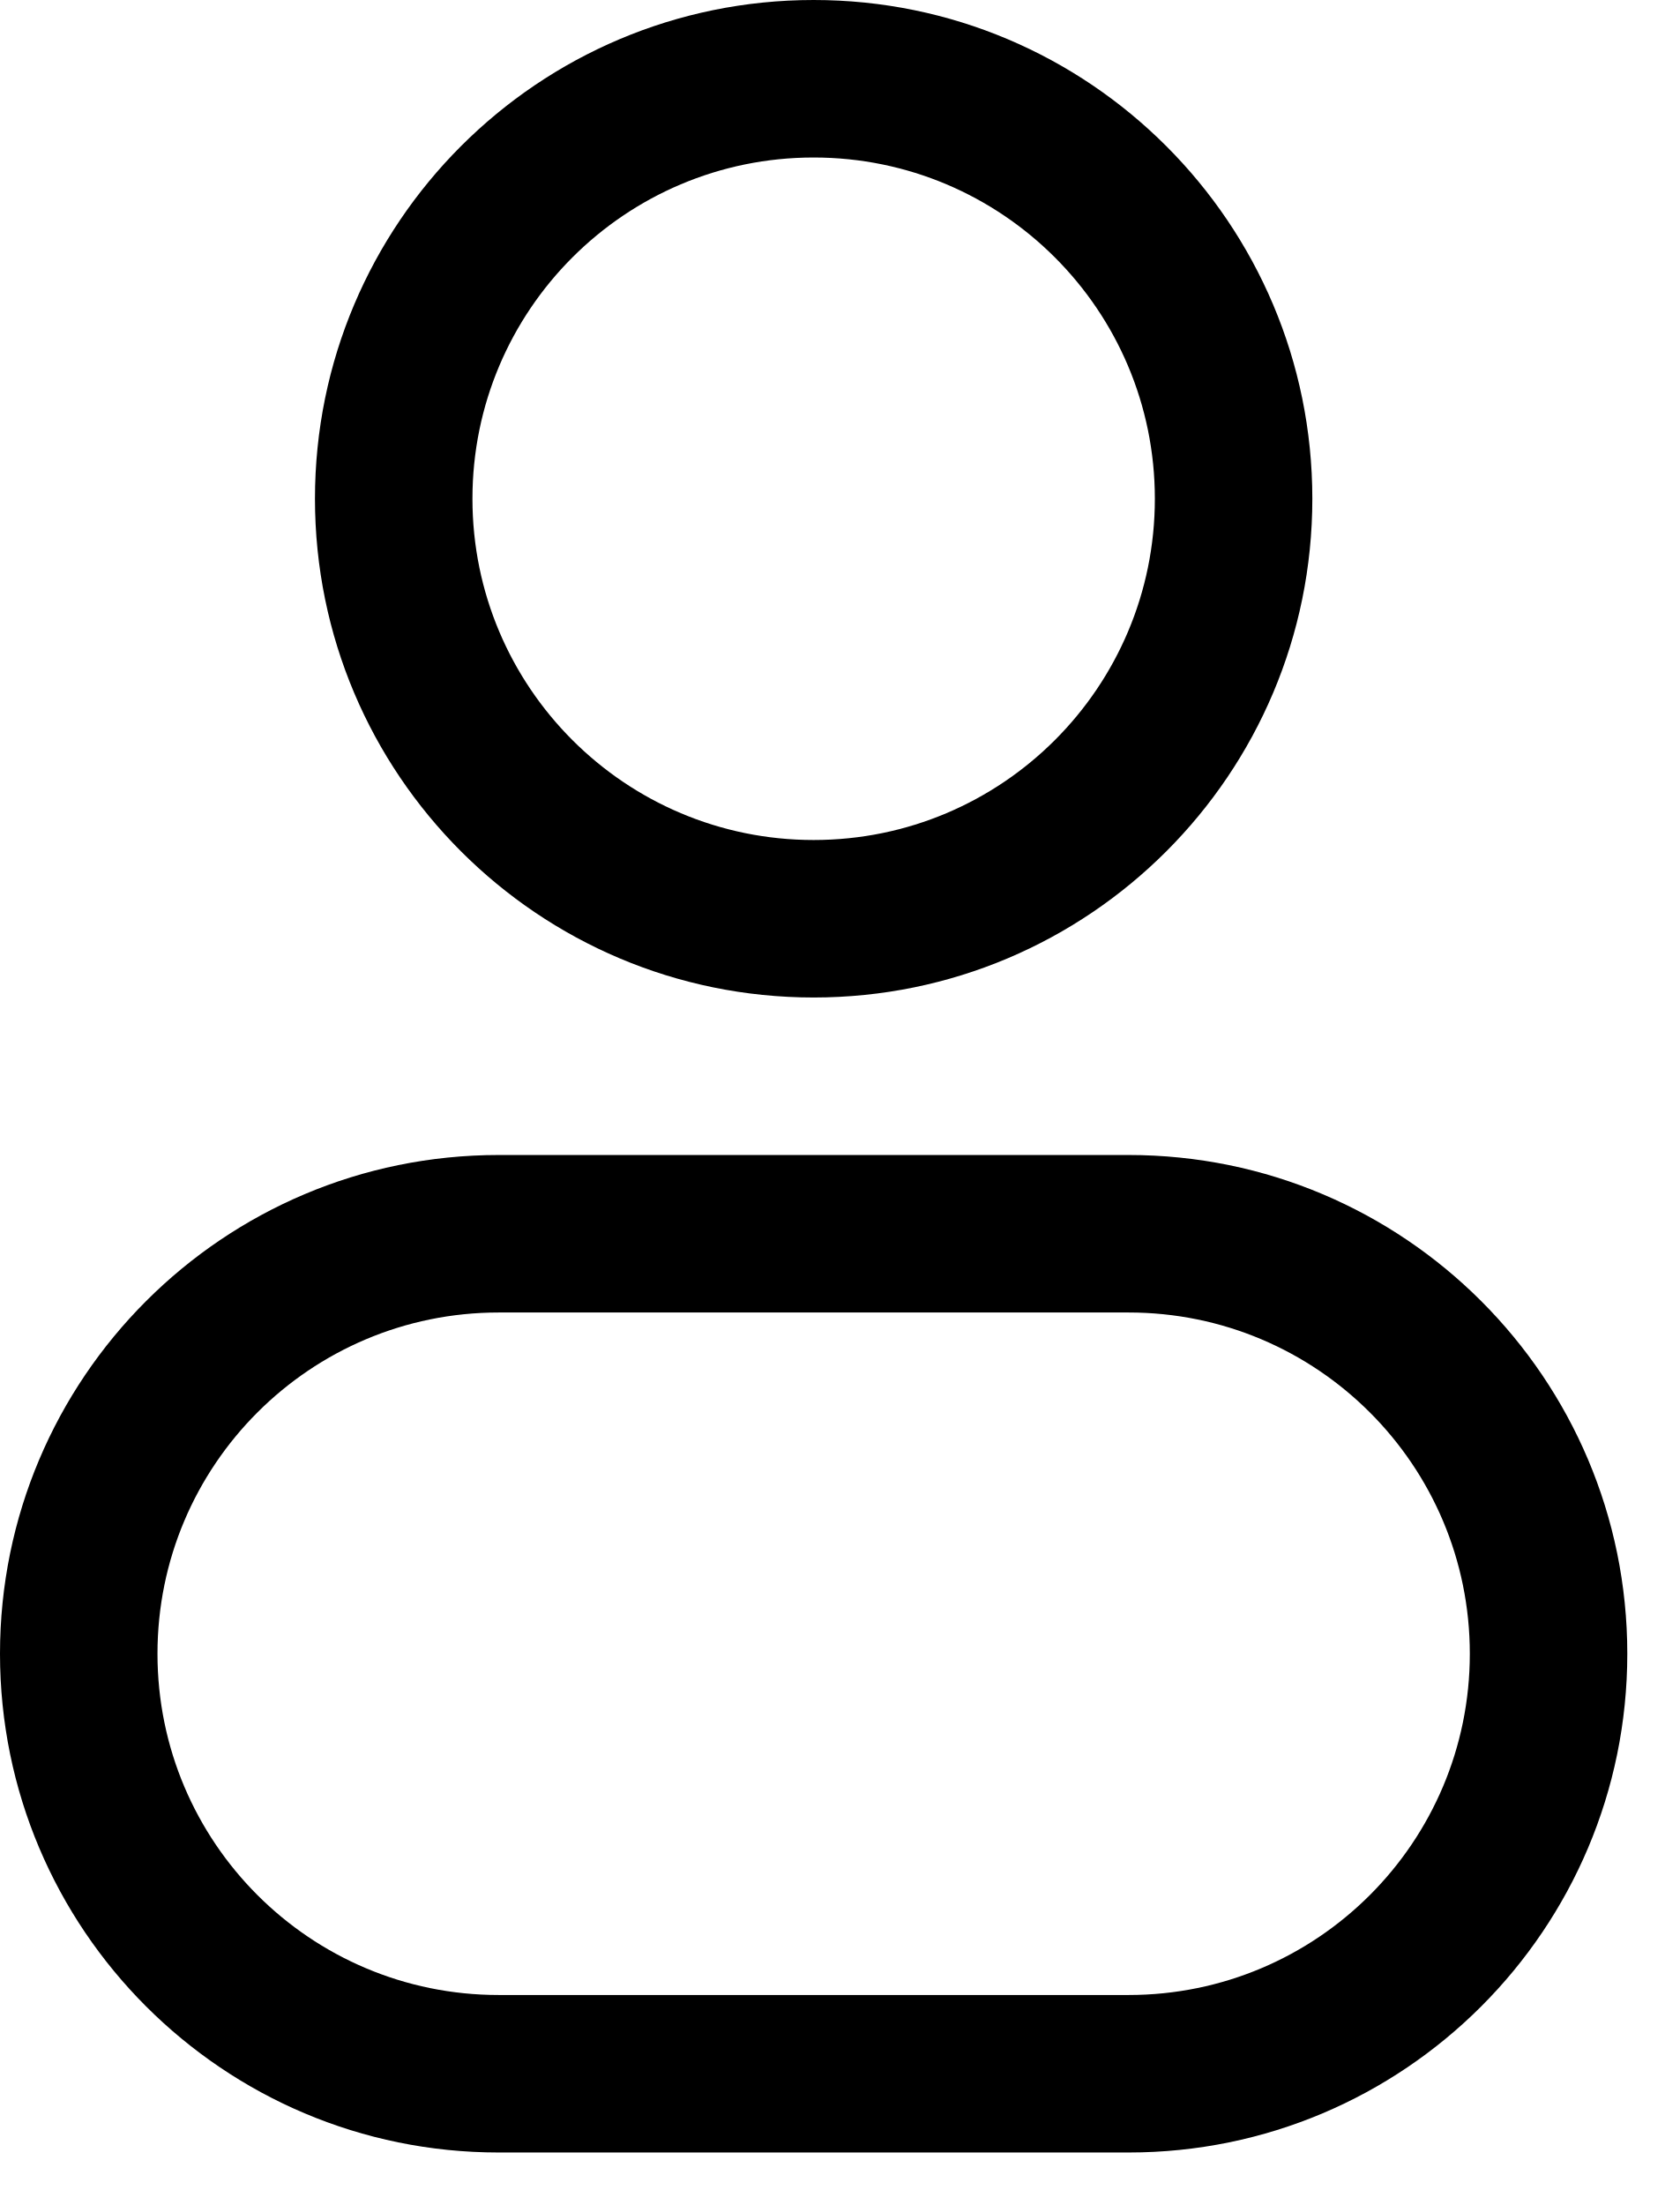
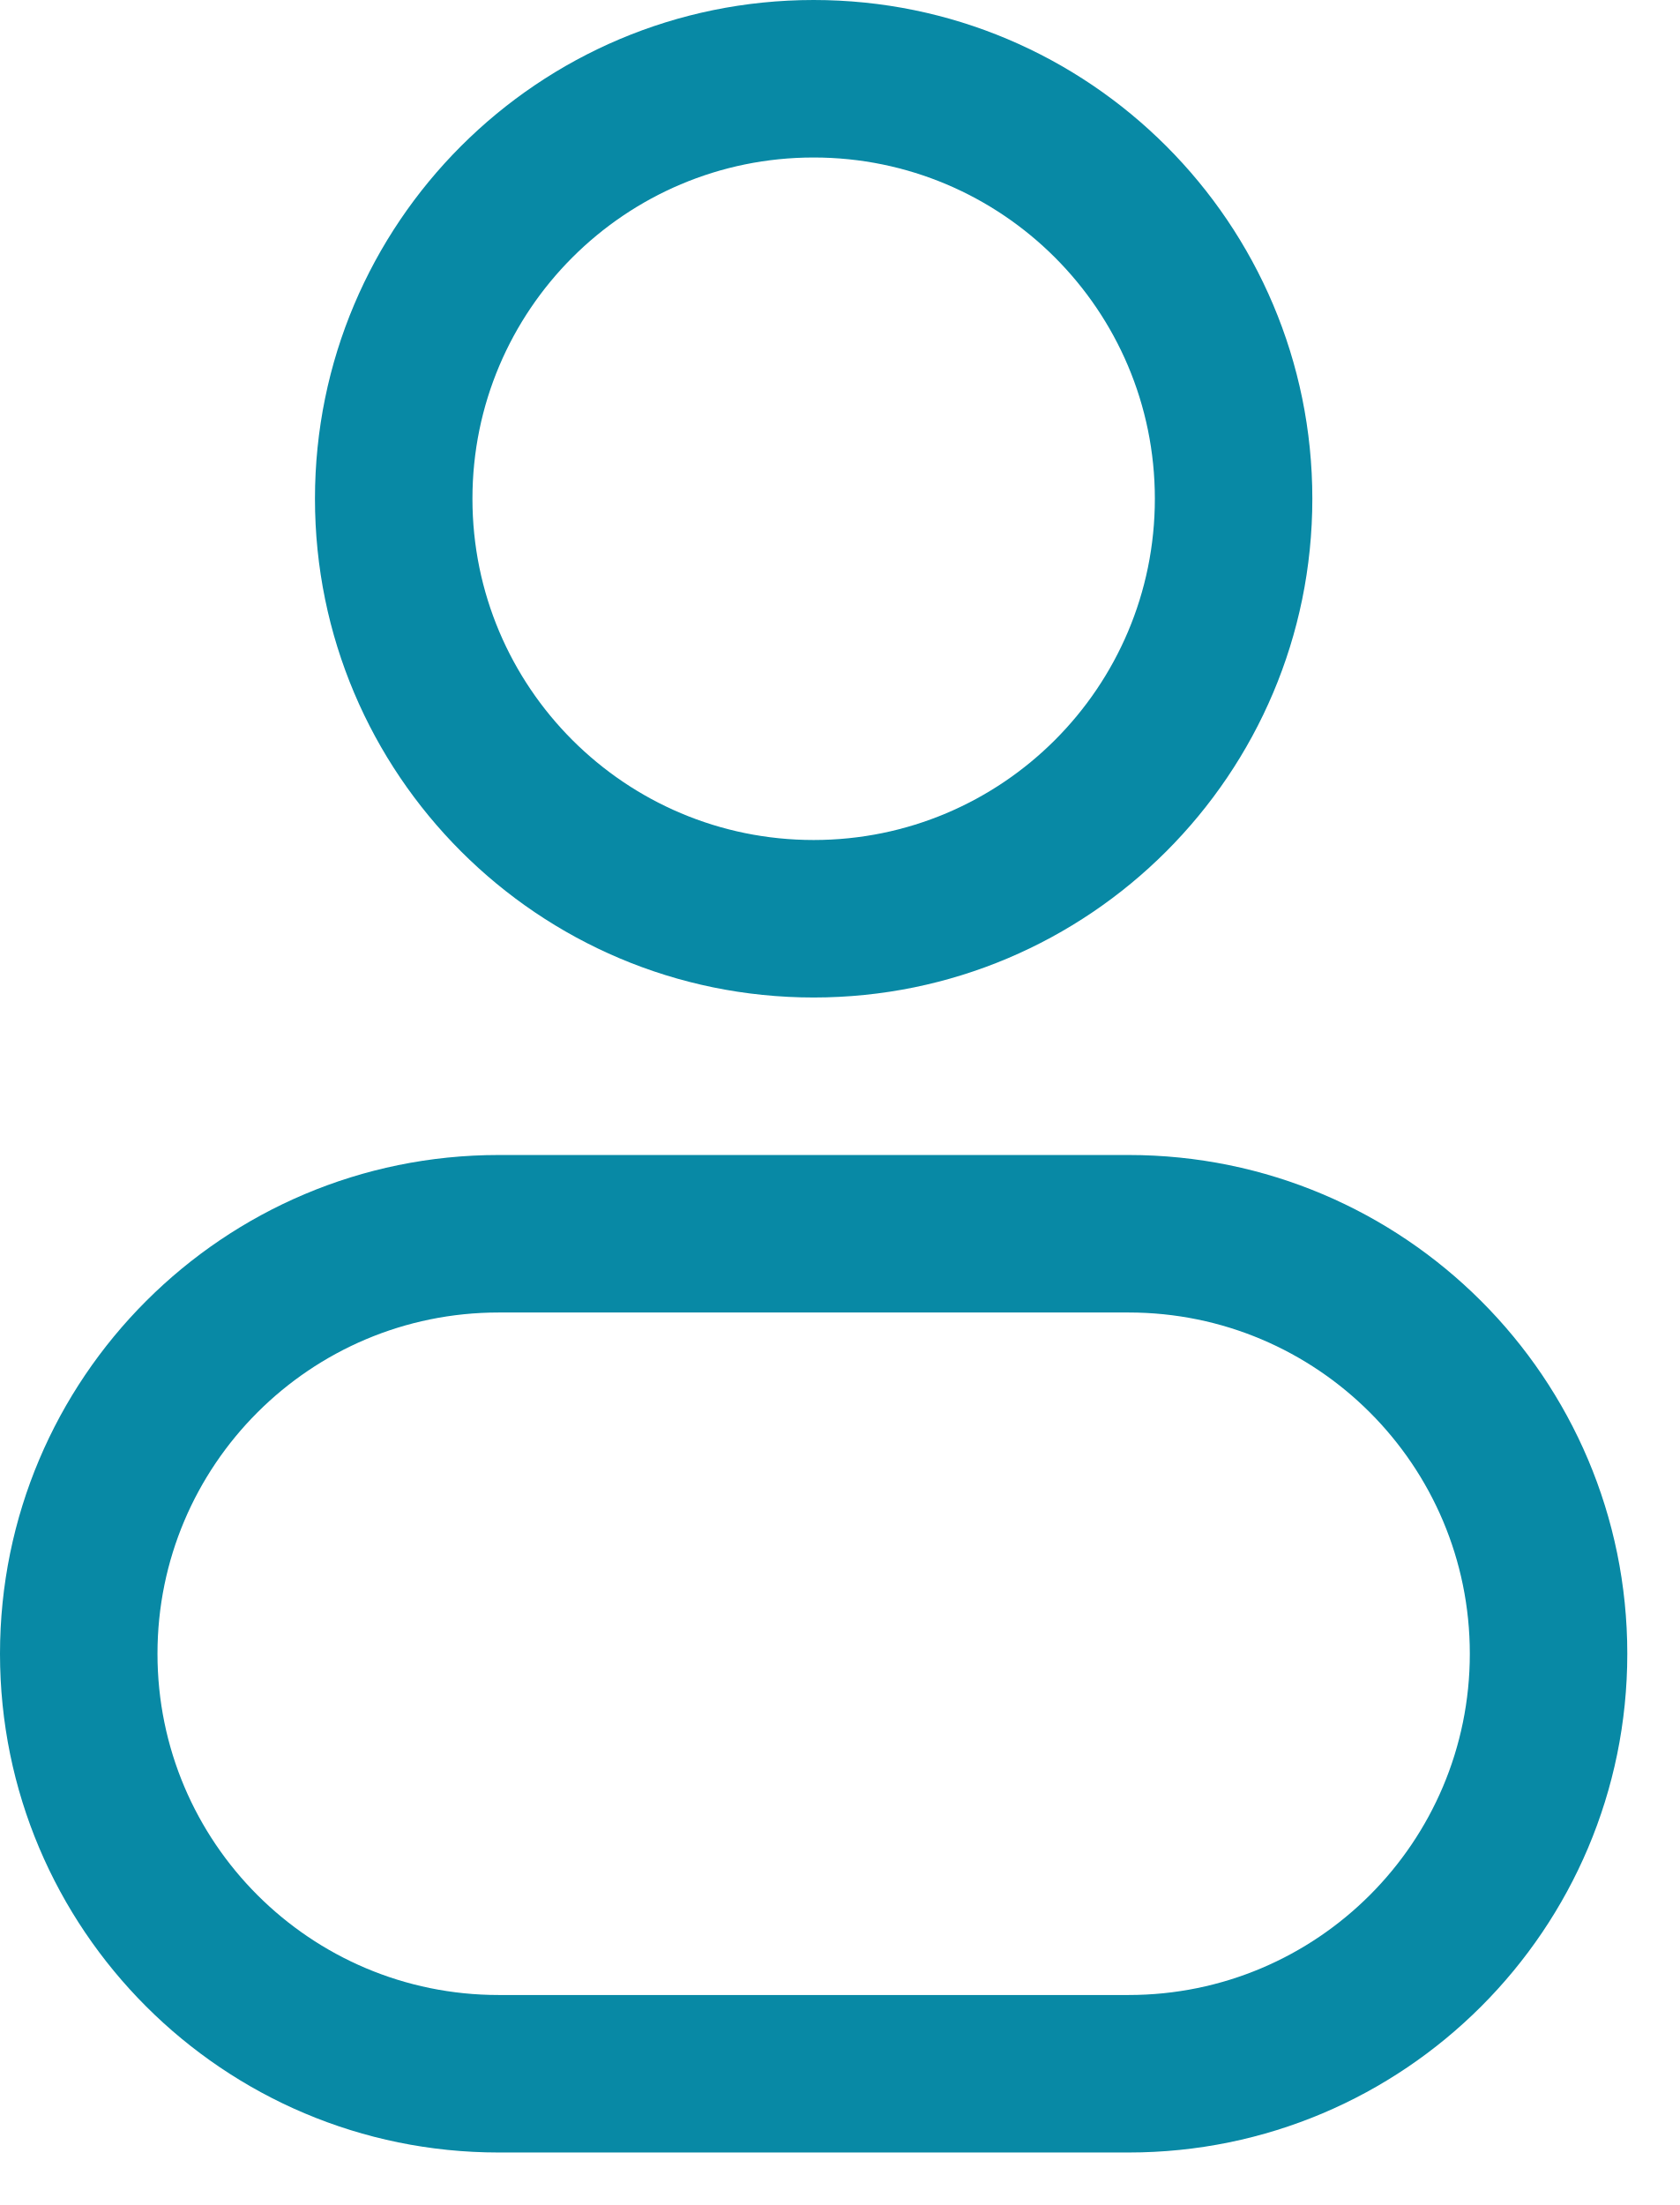
<svg xmlns="http://www.w3.org/2000/svg" width="16" height="21" viewBox="0 0 16 21" fill="none">
-   <path fill-rule="evenodd" clip-rule="evenodd" d="M7.75 0C5.127 0 3 2.127 3 4.75C3 7.373 5.127 9.5 7.75 9.5C10.373 9.5 12.5 7.373 12.5 4.75C12.5 2.127 10.373 0 7.75 0ZM4.5 4.75C4.5 2.955 5.955 1.5 7.75 1.5C9.545 1.5 11 2.955 11 4.75C11 6.545 9.545 8 7.75 8C5.955 8 4.5 6.545 4.5 4.75Z" fill="black" />
-   <path fill-rule="evenodd" clip-rule="evenodd" d="M4.75 11C2.127 11 0 13.127 0 15.75C0 18.373 2.127 20.5 4.75 20.5H10.75C13.373 20.5 15.5 18.373 15.5 15.75C15.5 13.127 13.373 11 10.75 11H4.75ZM1.5 15.75C1.5 13.955 2.955 12.5 4.75 12.5H10.75C12.545 12.5 14 13.955 14 15.75C14 17.545 12.545 19 10.75 19H4.75C2.955 19 1.5 17.545 1.5 15.75Z" fill="black" />
+   <path fill-rule="evenodd" clip-rule="evenodd" d="M7.75 0C5.127 0 3 2.127 3 4.75C3 7.373 5.127 9.5 7.75 9.5C10.373 9.5 12.5 7.373 12.5 4.75C12.5 2.127 10.373 0 7.75 0ZM4.5 4.75C4.5 2.955 5.955 1.5 7.75 1.5C9.545 1.5 11 2.955 11 4.75C11 6.545 9.545 8 7.75 8C5.955 8 4.5 6.545 4.5 4.75Z" fill="#0889A5" />
+   <path fill-rule="evenodd" clip-rule="evenodd" d="M4.75 11C2.127 11 0 13.127 0 15.75C0 18.373 2.127 20.5 4.75 20.5H10.75C13.373 20.5 15.5 18.373 15.5 15.75C15.5 13.127 13.373 11 10.75 11H4.75ZM1.5 15.75C1.5 13.955 2.955 12.5 4.75 12.5H10.75C12.545 12.5 14 13.955 14 15.75C14 17.545 12.545 19 10.75 19H4.75C2.955 19 1.5 17.545 1.5 15.75Z" fill="#0889A5" />
</svg>
